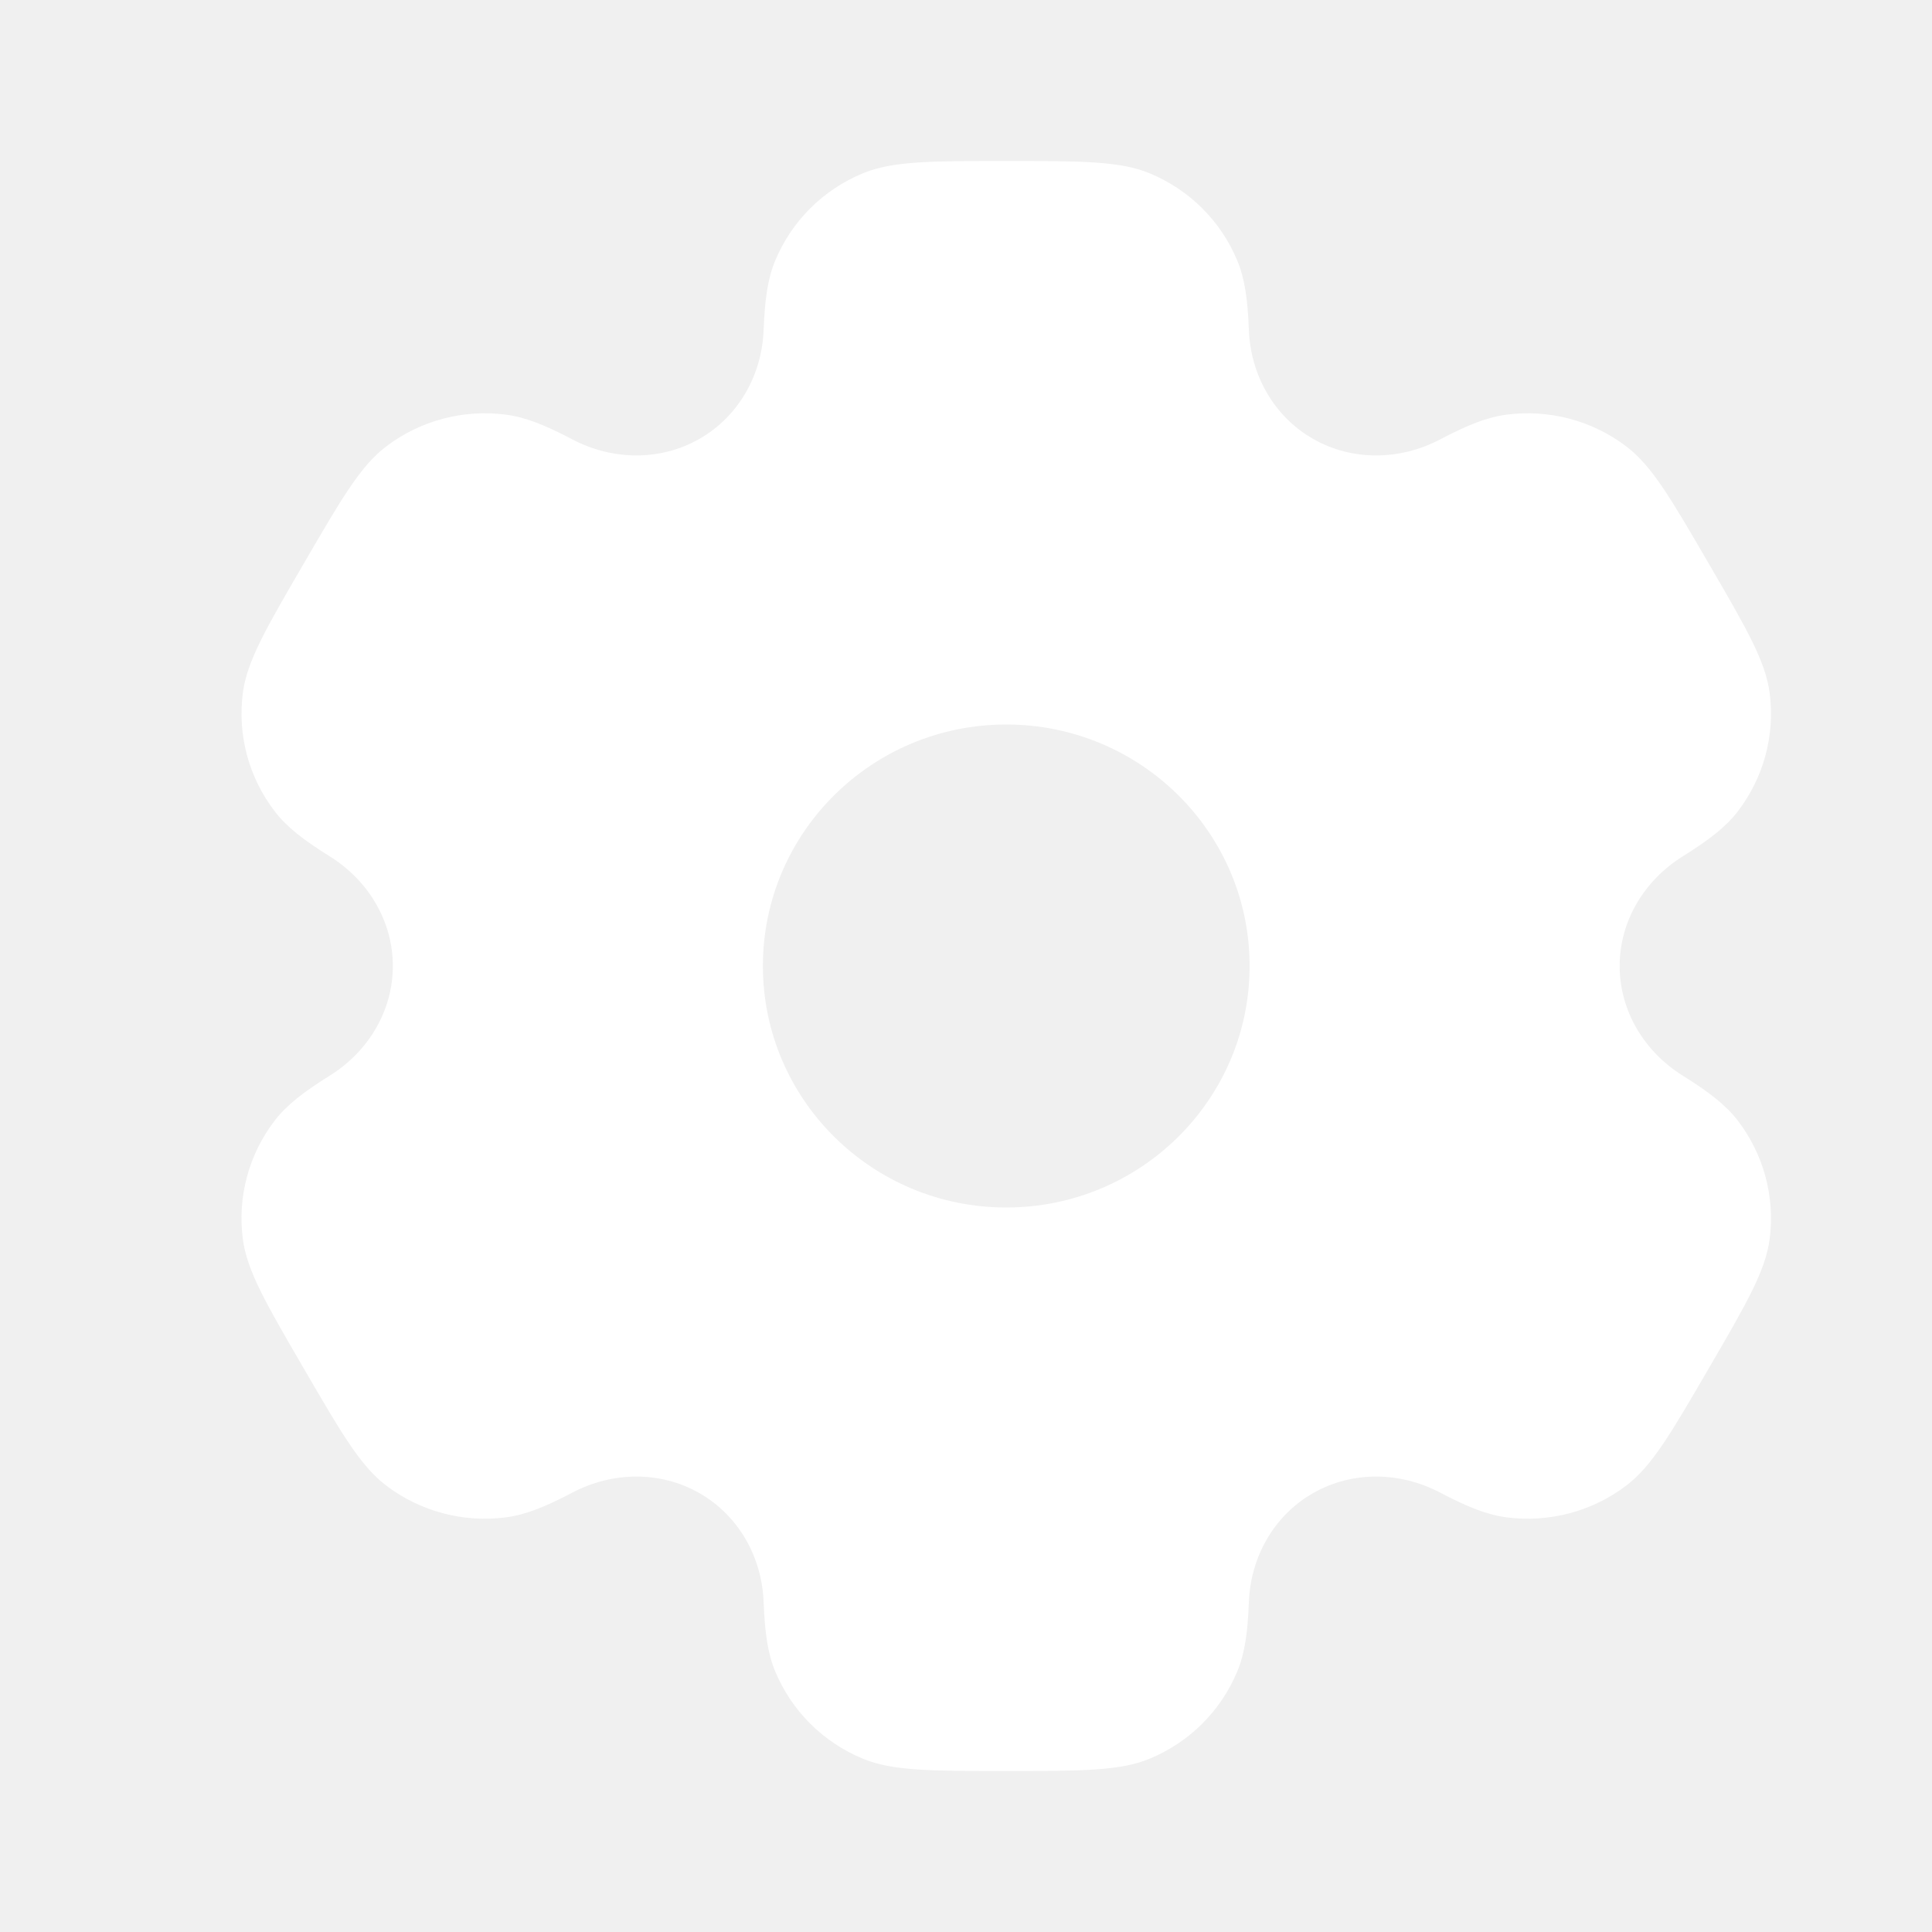
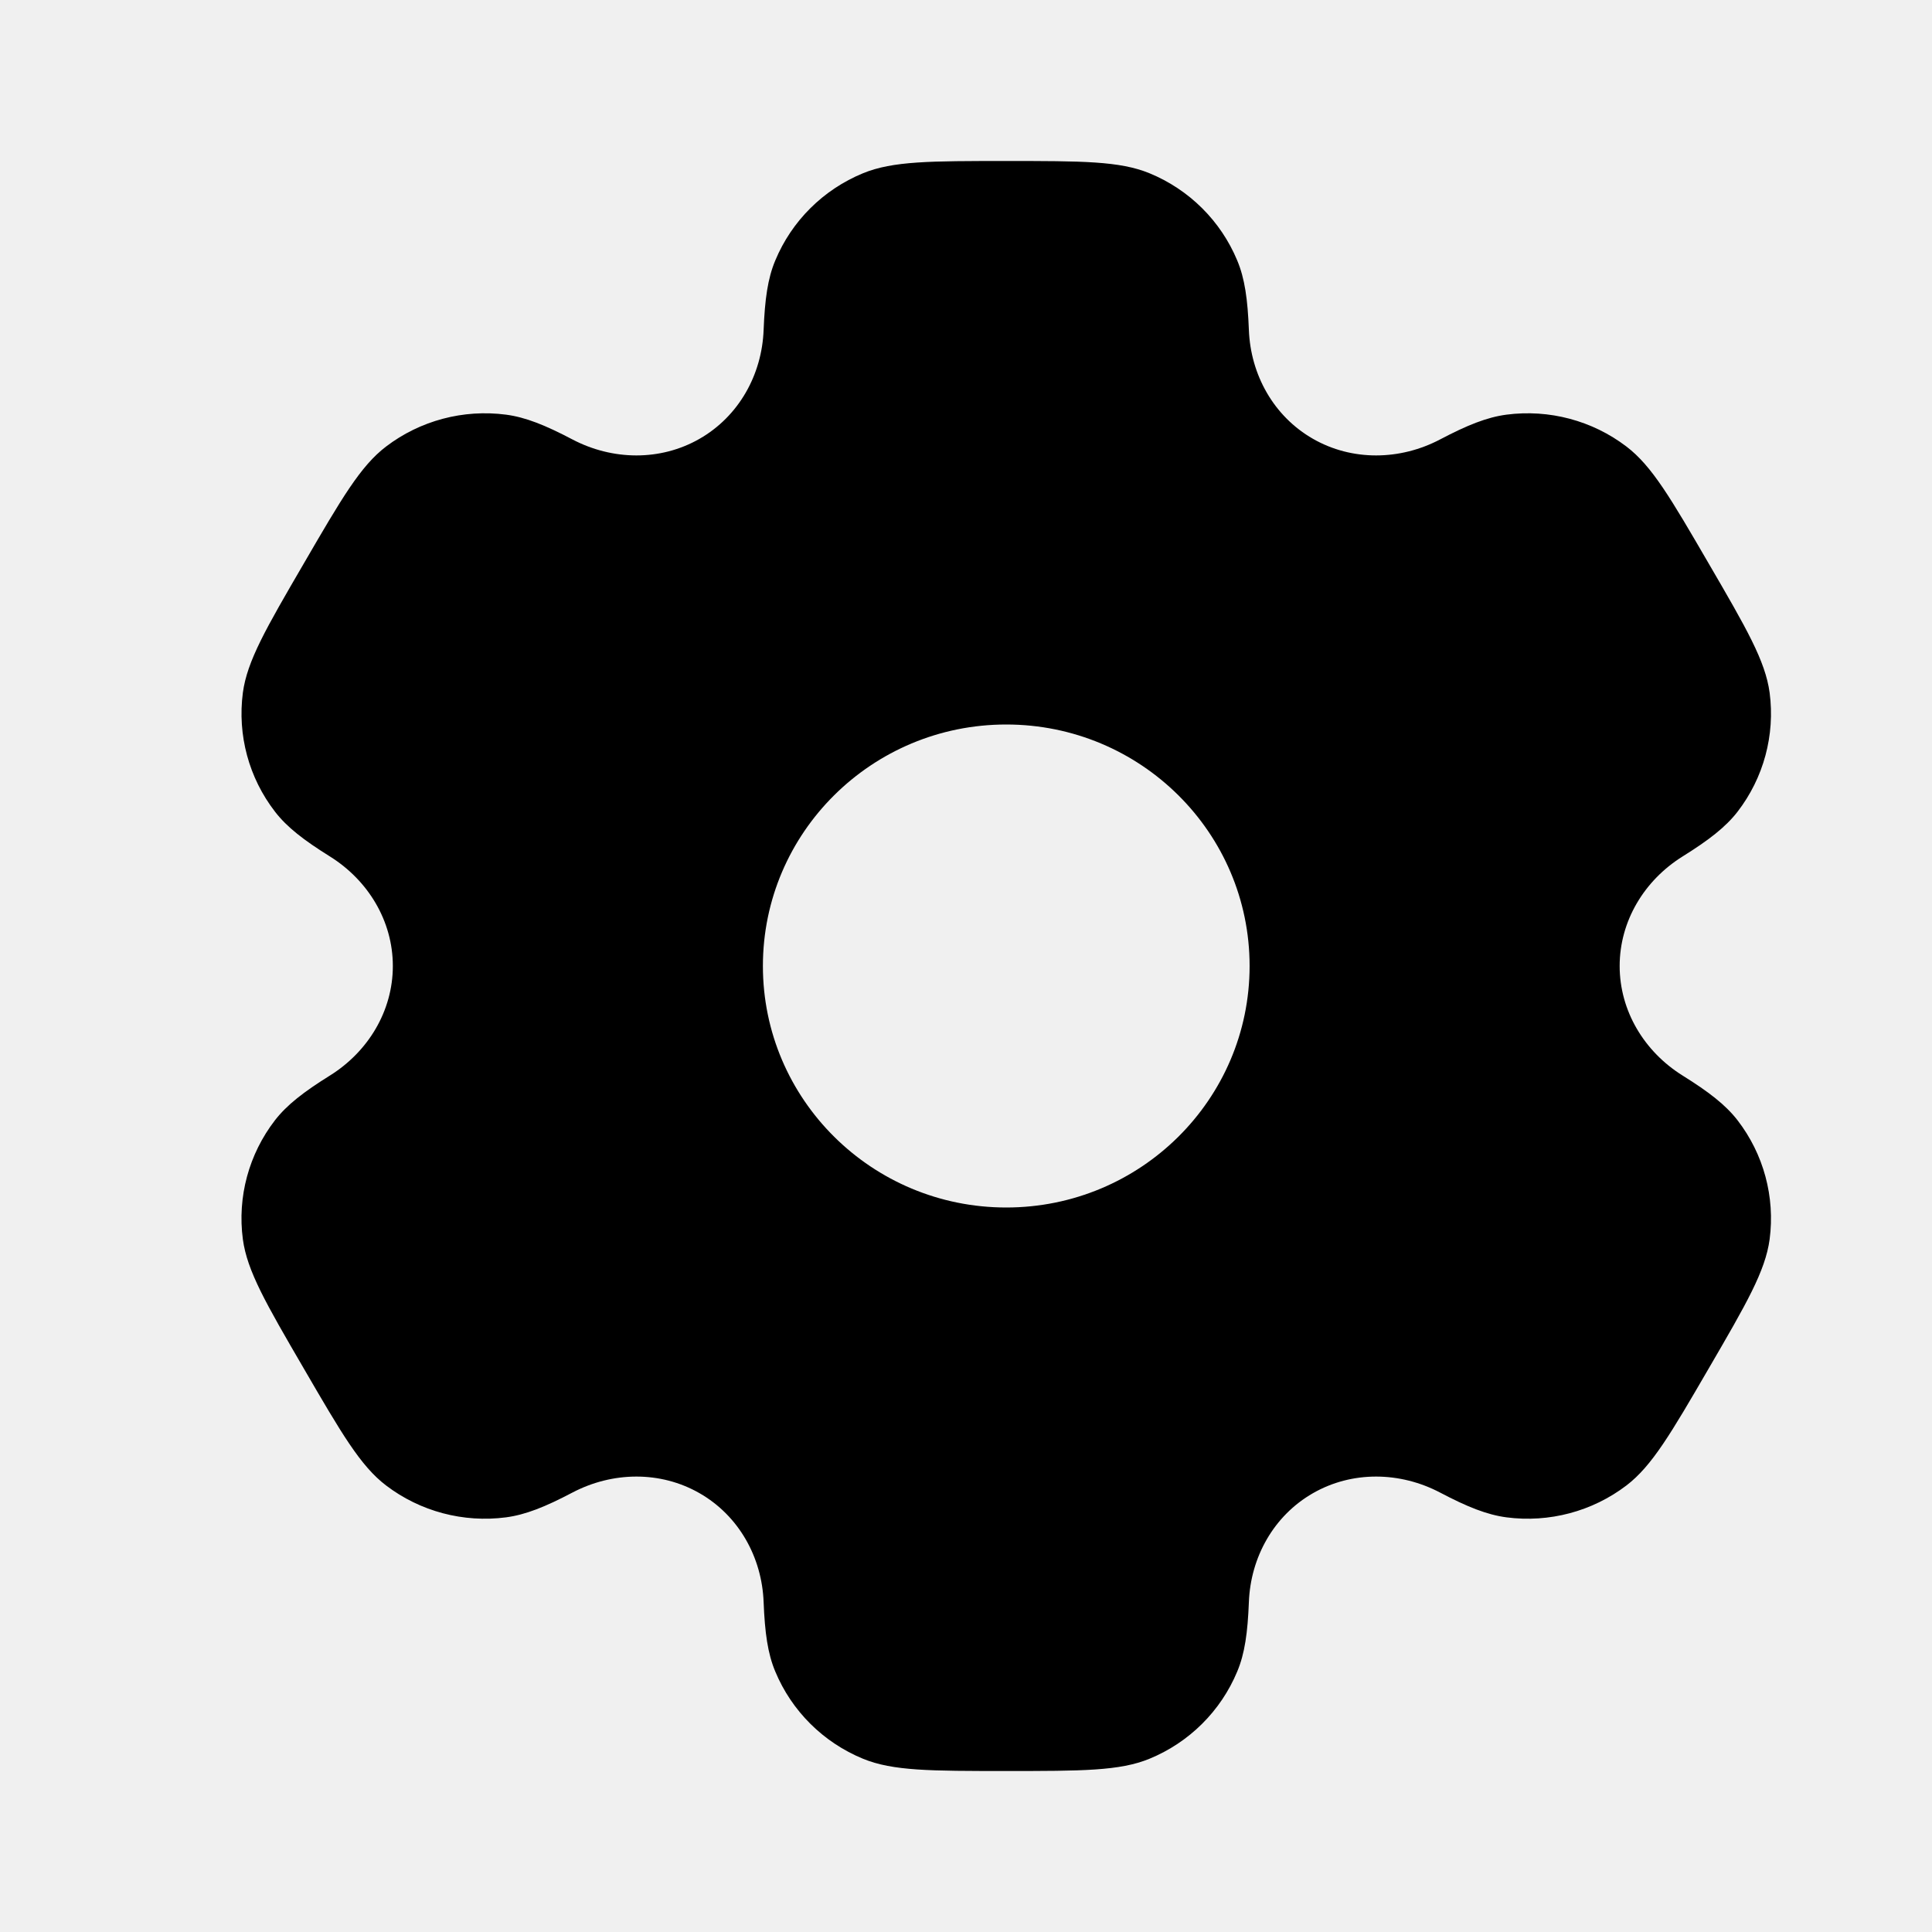
<svg xmlns="http://www.w3.org/2000/svg" viewBox="0 0 24 24" fill="none">
-   <path class="fill" fill-rule="evenodd" clip-rule="evenodd" d="M14.279 2.152C13.909 2 13.439 2 12.5 2C11.561 2 11.091 2 10.721 2.152C10.227 2.355 9.835 2.745 9.631 3.235C9.537 3.458 9.501 3.719 9.486 4.098C9.465 4.656 9.177 5.172 8.69 5.451C8.203 5.73 7.609 5.72 7.111 5.459C6.773 5.281 6.528 5.183 6.286 5.151C5.756 5.082 5.22 5.224 4.796 5.547C4.478 5.789 4.243 6.193 3.774 7C3.304 7.807 3.07 8.21 3.017 8.605C2.948 9.131 3.091 9.663 3.417 10.084C3.565 10.276 3.774 10.437 4.098 10.639C4.574 10.936 4.88 11.442 4.88 12C4.88 12.558 4.574 13.064 4.098 13.361C3.774 13.563 3.565 13.724 3.416 13.916C3.091 14.337 2.947 14.869 3.017 15.395C3.07 15.789 3.304 16.193 3.774 17C4.243 17.807 4.478 18.211 4.796 18.453C5.22 18.776 5.756 18.918 6.286 18.849C6.528 18.817 6.773 18.719 7.111 18.541C7.609 18.28 8.203 18.27 8.69 18.549C9.177 18.828 9.465 19.344 9.486 19.902C9.501 20.282 9.537 20.542 9.631 20.765C9.835 21.255 10.227 21.645 10.721 21.848C11.091 22 11.561 22 12.5 22C13.439 22 13.909 22 14.279 21.848C14.773 21.645 15.165 21.255 15.369 20.765C15.463 20.542 15.499 20.282 15.514 19.902C15.535 19.344 15.823 18.828 16.31 18.549C16.797 18.27 17.391 18.28 17.889 18.541C18.227 18.719 18.472 18.817 18.714 18.849C19.244 18.918 19.78 18.776 20.204 18.453C20.522 18.21 20.757 17.807 21.226 17C21.696 16.193 21.93 15.789 21.983 15.395C22.052 14.869 21.909 14.337 21.584 13.916C21.435 13.724 21.226 13.563 20.902 13.361C20.426 13.064 20.12 12.558 20.12 12C20.12 11.442 20.426 10.936 20.902 10.639C21.226 10.437 21.435 10.276 21.584 10.084C21.909 9.663 22.052 9.131 21.983 8.605C21.93 8.211 21.696 7.807 21.226 7C20.757 6.193 20.522 5.789 20.204 5.547C19.78 5.224 19.244 5.082 18.714 5.151C18.472 5.183 18.227 5.281 17.889 5.459C17.392 5.72 16.797 5.73 16.31 5.451C15.823 5.172 15.535 4.656 15.514 4.098C15.499 3.718 15.463 3.458 15.369 3.235C15.165 2.745 14.773 2.355 14.279 2.152ZM12.5 15C14.169 15 15.523 13.657 15.523 12C15.523 10.343 14.169 9 12.5 9C10.831 9 9.477 10.343 9.477 12C9.477 13.657 10.831 15 12.5 15Z" fill="white" />
+   <path class="fill" fill-rule="evenodd" clip-rule="evenodd" d="M14.279 2.152C13.909 2 13.439 2 12.5 2C11.561 2 11.091 2 10.721 2.152C10.227 2.355 9.835 2.745 9.631 3.235C9.537 3.458 9.501 3.719 9.486 4.098C9.465 4.656 9.177 5.172 8.69 5.451C8.203 5.73 7.609 5.72 7.111 5.459C6.773 5.281 6.528 5.183 6.286 5.151C5.756 5.082 5.22 5.224 4.796 5.547C4.478 5.789 4.243 6.193 3.774 7C3.304 7.807 3.07 8.21 3.017 8.605C2.948 9.131 3.091 9.663 3.417 10.084C3.565 10.276 3.774 10.437 4.098 10.639C4.574 10.936 4.88 11.442 4.88 12C4.88 12.558 4.574 13.064 4.098 13.361C3.774 13.563 3.565 13.724 3.416 13.916C3.091 14.337 2.947 14.869 3.017 15.395C3.07 15.789 3.304 16.193 3.774 17C4.243 17.807 4.478 18.211 4.796 18.453C5.22 18.776 5.756 18.918 6.286 18.849C6.528 18.817 6.773 18.719 7.111 18.541C7.609 18.28 8.203 18.27 8.69 18.549C9.177 18.828 9.465 19.344 9.486 19.902C9.501 20.282 9.537 20.542 9.631 20.765C9.835 21.255 10.227 21.645 10.721 21.848C11.091 22 11.561 22 12.5 22C13.439 22 13.909 22 14.279 21.848C14.773 21.645 15.165 21.255 15.369 20.765C15.463 20.542 15.499 20.282 15.514 19.902C15.535 19.344 15.823 18.828 16.31 18.549C16.797 18.27 17.391 18.28 17.889 18.541C18.227 18.719 18.472 18.817 18.714 18.849C19.244 18.918 19.78 18.776 20.204 18.453C20.522 18.21 20.757 17.807 21.226 17C21.696 16.193 21.93 15.789 21.983 15.395C22.052 14.869 21.909 14.337 21.584 13.916C21.435 13.724 21.226 13.563 20.902 13.361C20.426 13.064 20.12 12.558 20.12 12C20.12 11.442 20.426 10.936 20.902 10.639C21.226 10.437 21.435 10.276 21.584 10.084C21.909 9.663 22.052 9.131 21.983 8.605C21.93 8.211 21.696 7.807 21.226 7C20.757 6.193 20.522 5.789 20.204 5.547C19.78 5.224 19.244 5.082 18.714 5.151C18.472 5.183 18.227 5.281 17.889 5.459C17.392 5.72 16.797 5.73 16.31 5.451C15.823 5.172 15.535 4.656 15.514 4.098C15.499 3.718 15.463 3.458 15.369 3.235C15.165 2.745 14.773 2.355 14.279 2.152ZM12.5 15C14.169 15 15.523 13.657 15.523 12C15.523 10.343 14.169 9 12.5 9C10.831 9 9.477 10.343 9.477 12C9.477 13.657 10.831 15 12.5 15Z" fill="currentColor" />
</svg>
